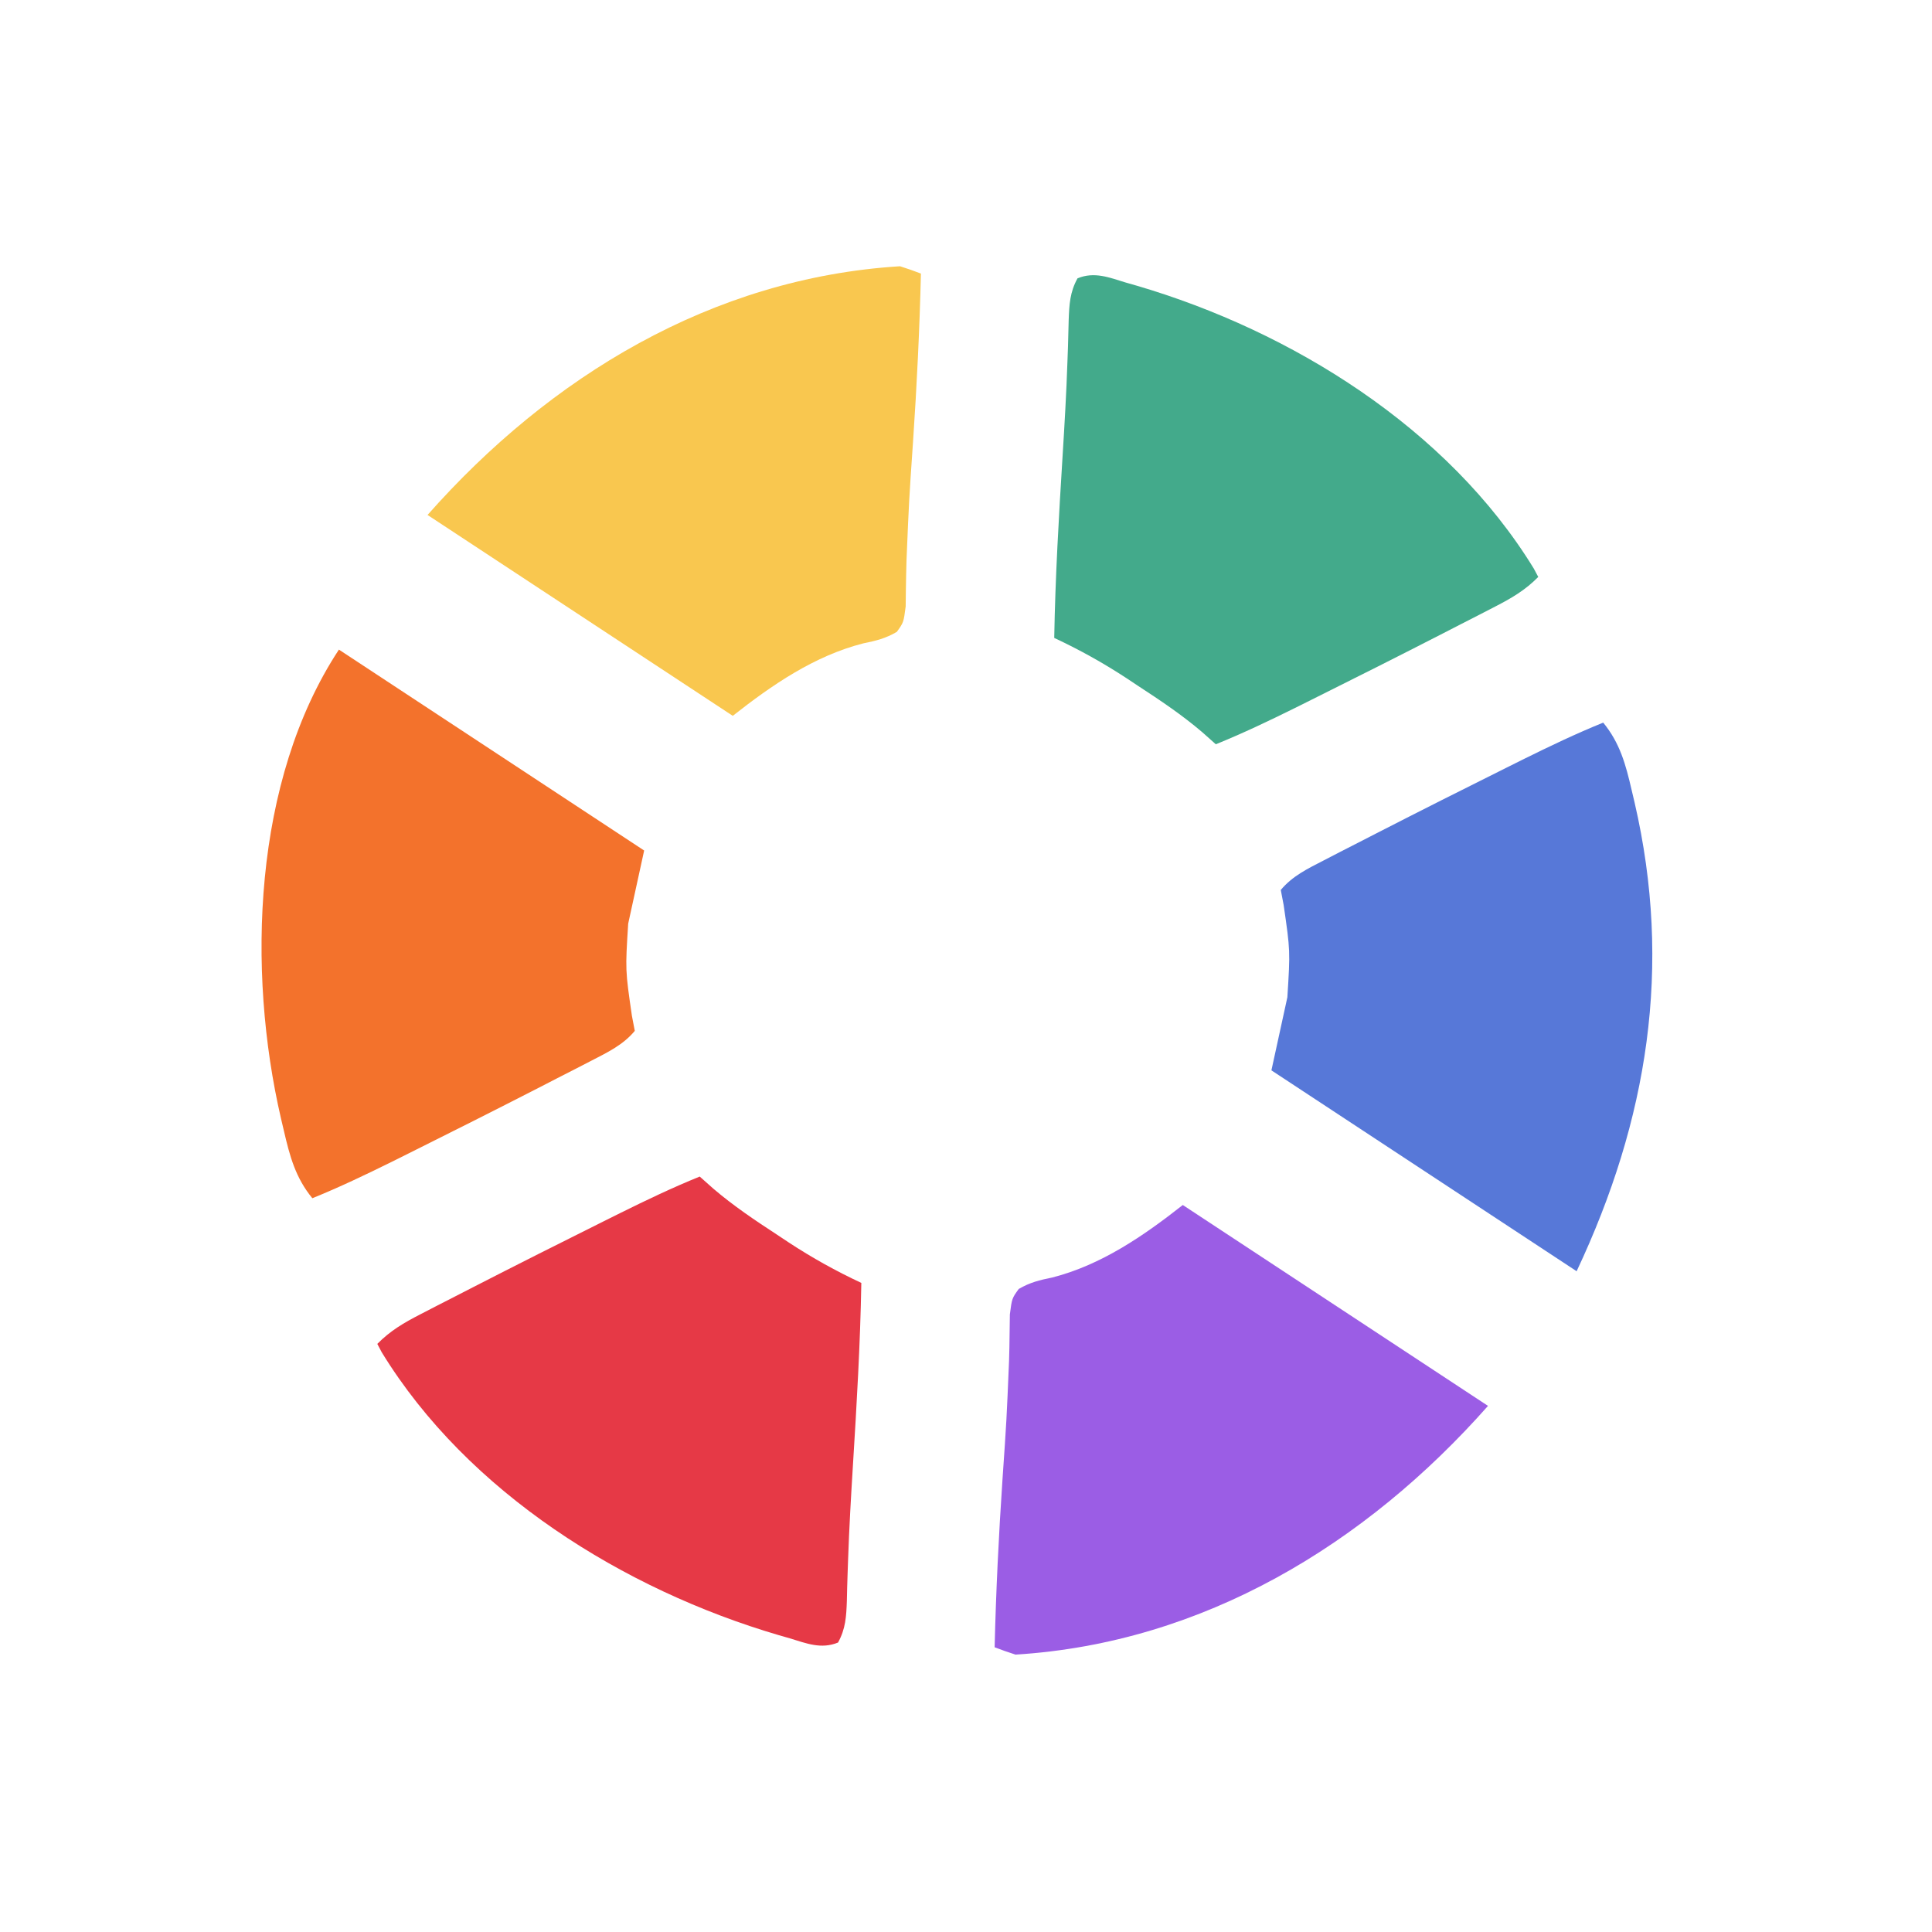
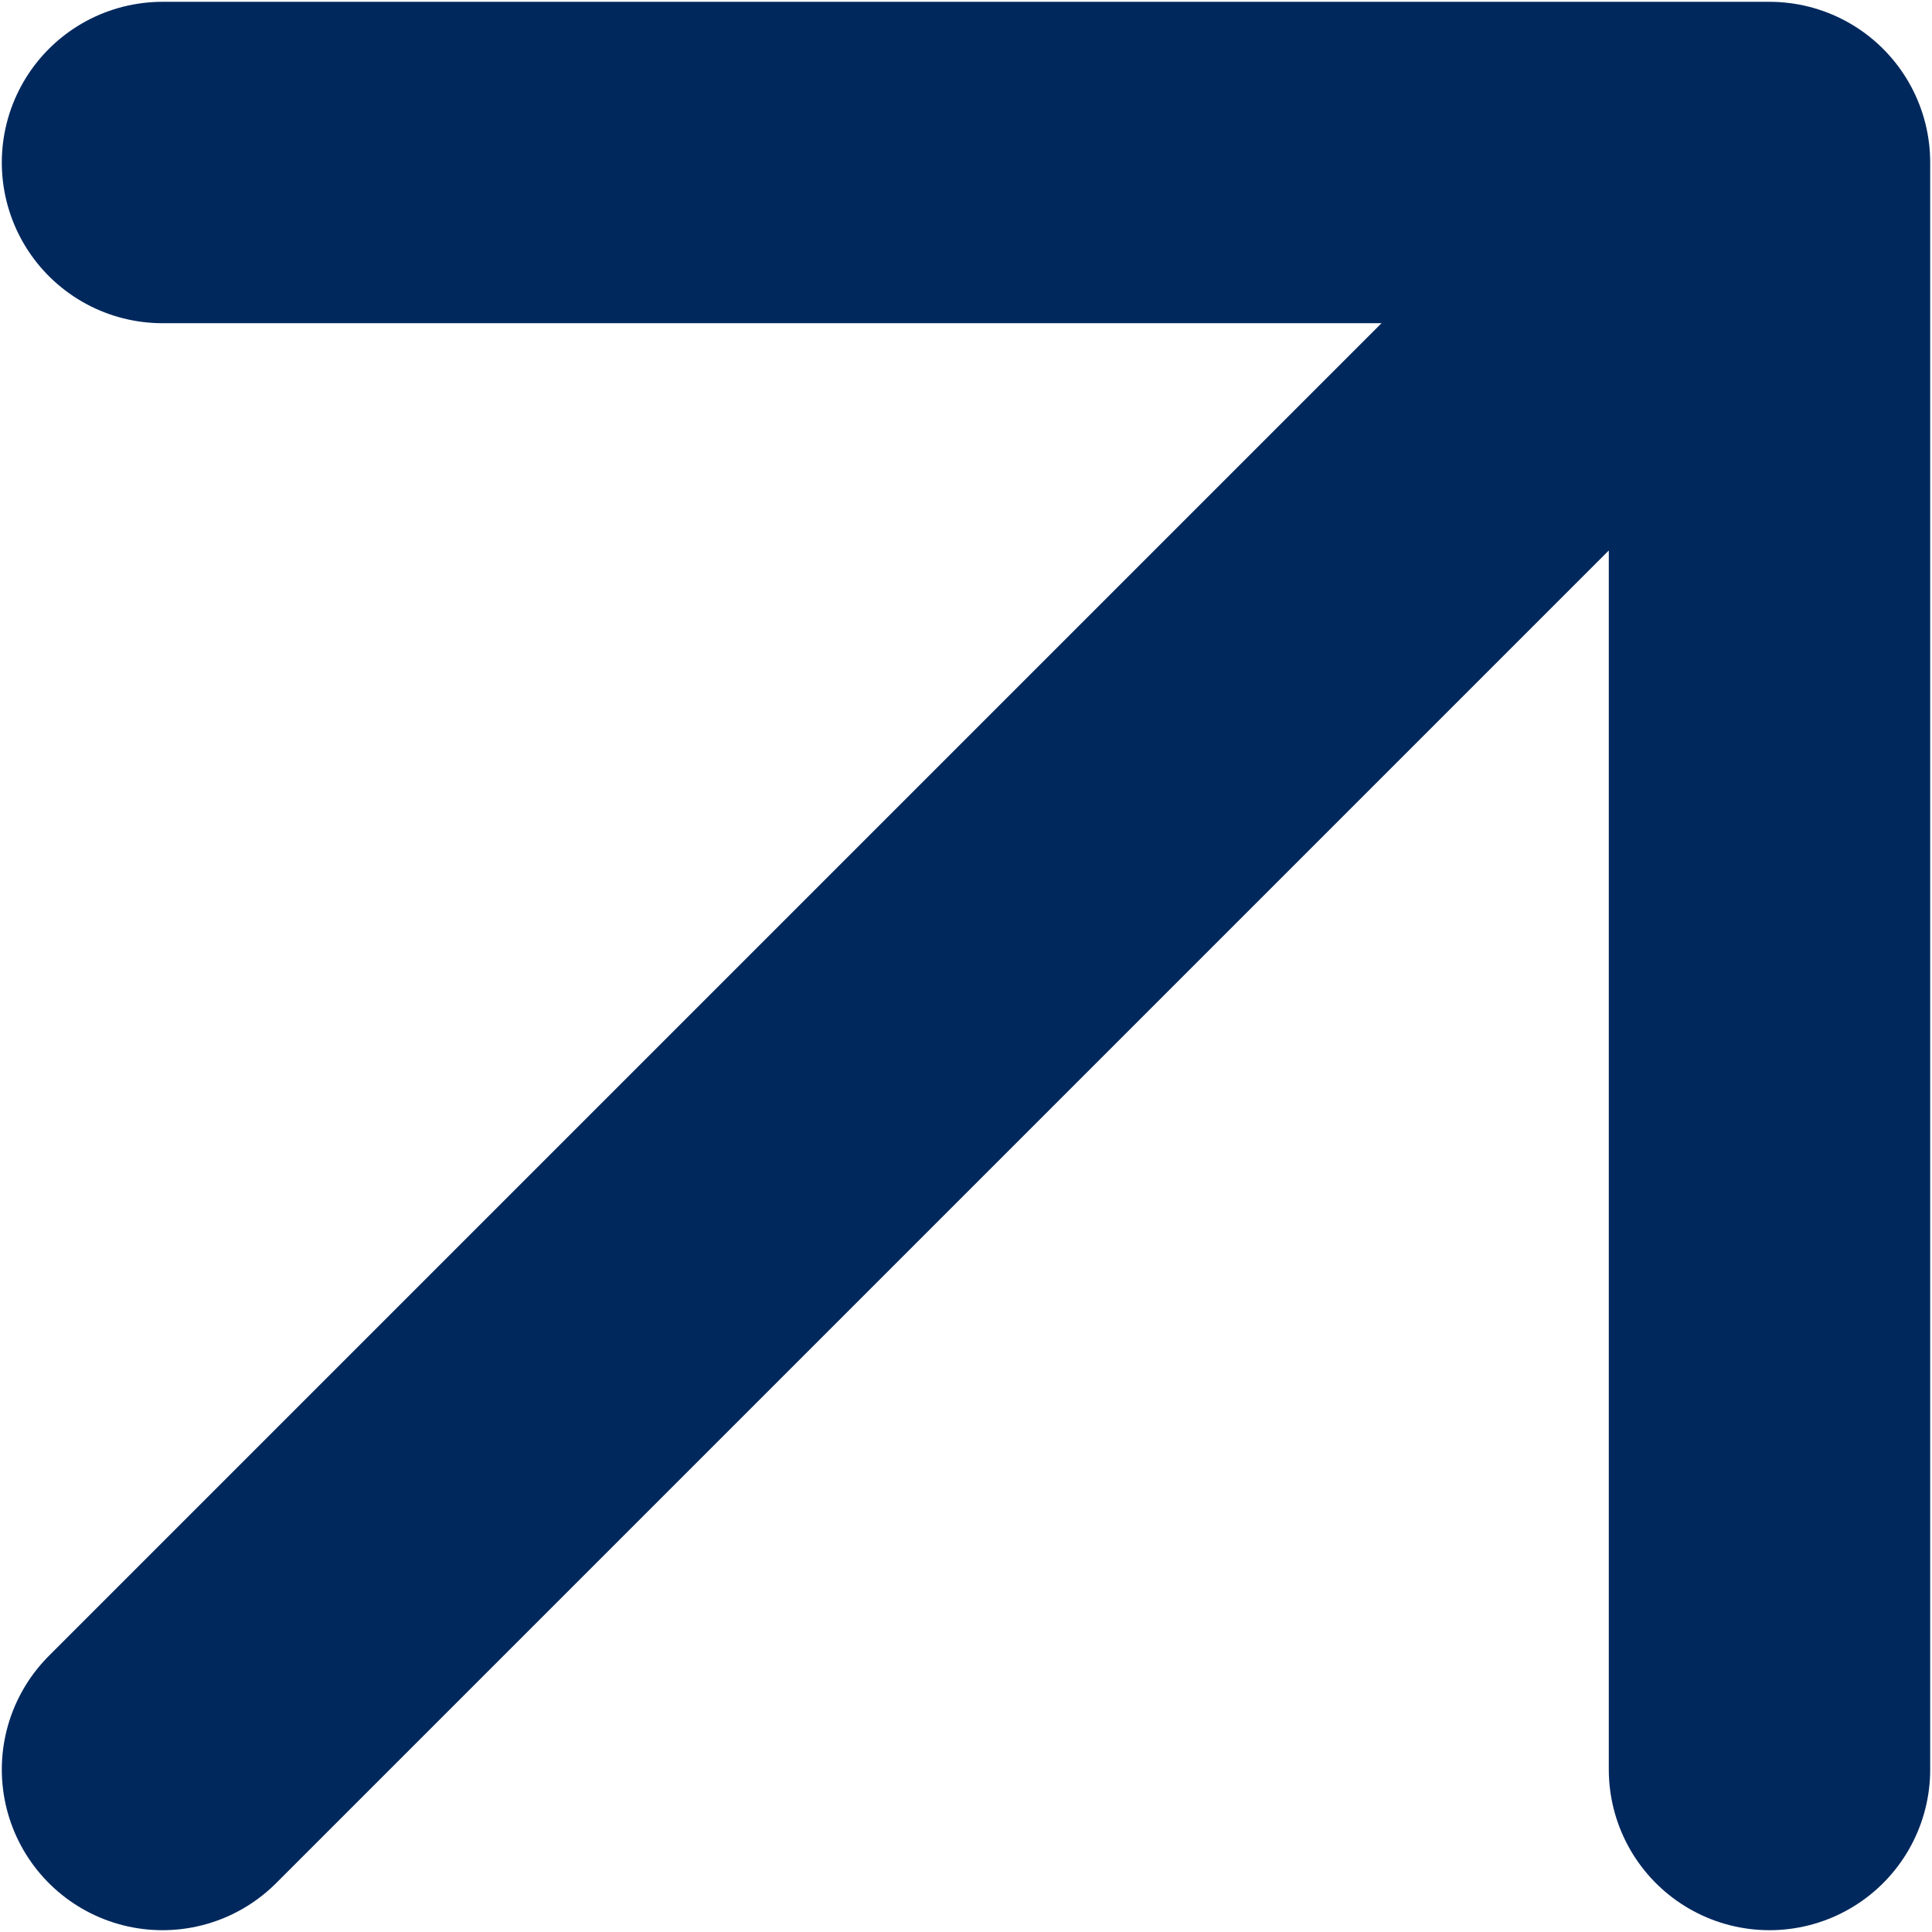
- <svg xmlns="http://www.w3.org/2000/svg" width="85" height="85" viewBox="0 0 85 85" fill="none">
-   <path d="M47.407 12.245C48.148 11.941 48.794 12.206 49.527 12.43C49.687 12.476 49.847 12.521 50.012 12.569C56.825 14.569 63.699 18.839 67.481 25.015C67.546 25.136 67.61 25.258 67.677 25.383C67.103 25.966 66.505 26.314 65.781 26.687C65.541 26.811 65.302 26.934 65.056 27.061C64.798 27.193 64.541 27.325 64.275 27.46C64.01 27.597 63.745 27.733 63.471 27.874C61.562 28.853 59.646 29.818 57.725 30.774C57.482 30.895 57.238 31.017 56.987 31.142C55.834 31.712 54.683 32.262 53.491 32.745C53.292 32.569 53.094 32.392 52.889 32.209C52.004 31.455 51.056 30.818 50.083 30.184C49.915 30.072 49.748 29.961 49.575 29.846C48.541 29.168 47.502 28.59 46.382 28.066C46.428 25.391 46.584 22.724 46.75 20.053C46.836 18.671 46.917 17.29 46.963 15.905C46.971 15.69 46.979 15.474 46.987 15.252C47 14.859 47.011 14.465 47.018 14.072C47.043 13.393 47.073 12.846 47.407 12.245Z" fill="#43AA8B" />
-   <path d="M16.6 59.126C17.173 58.544 17.771 58.196 18.496 57.823C18.855 57.637 18.855 57.637 19.221 57.448C19.478 57.316 19.736 57.184 20.001 57.049C20.267 56.913 20.532 56.776 20.805 56.636C22.714 55.657 24.631 54.692 26.551 53.736C26.795 53.614 27.039 53.493 27.29 53.368C28.443 52.797 29.593 52.247 30.785 51.764C30.984 51.941 31.183 52.118 31.388 52.3C32.273 53.055 33.22 53.691 34.194 54.326C34.361 54.437 34.529 54.548 34.701 54.663C35.735 55.341 36.774 55.919 37.895 56.443C37.848 59.118 37.692 61.786 37.526 64.456C37.441 65.838 37.36 67.22 37.313 68.604C37.302 68.928 37.302 68.928 37.29 69.258C37.276 69.651 37.266 70.044 37.258 70.437C37.234 71.117 37.204 71.663 36.87 72.265C36.129 72.569 35.483 72.303 34.749 72.08C34.51 72.011 34.51 72.011 34.265 71.941C27.452 69.941 20.578 65.671 16.795 59.495C16.731 59.373 16.666 59.252 16.6 59.126Z" fill="#E63946" />
-   <path d="M56.349 39.154C56.866 38.536 57.536 38.216 58.245 37.851C58.603 37.665 58.603 37.665 58.969 37.476C59.227 37.344 59.485 37.213 59.75 37.077C60.016 36.941 60.281 36.804 60.554 36.664C62.463 35.685 64.379 34.72 66.3 33.764C66.544 33.642 66.788 33.521 67.039 33.396C68.192 32.825 69.342 32.276 70.534 31.792C71.274 32.692 71.527 33.643 71.785 34.756C71.828 34.938 71.871 35.12 71.915 35.307C73.585 42.521 72.499 49.276 69.365 55.929C64.934 53.013 60.502 50.096 55.937 47.091C56.169 46.029 56.4 44.968 56.639 43.874C56.767 41.829 56.767 41.829 56.476 39.822C56.434 39.602 56.392 39.381 56.349 39.154Z" fill="#5778D8" />
-   <path d="M44.82 56.709C45.313 56.422 45.735 56.318 46.294 56.205C48.447 55.656 50.311 54.374 52.038 53.015C56.469 55.932 60.901 58.849 65.466 61.853C60.096 67.928 52.958 72.284 44.679 72.796C44.37 72.697 44.062 72.591 43.76 72.473C43.819 70.008 43.939 67.555 44.105 65.094C44.285 62.484 44.285 62.484 44.394 59.869C44.399 59.676 44.404 59.483 44.409 59.284C44.419 58.798 44.425 58.312 44.43 57.826C44.521 57.125 44.521 57.125 44.82 56.709Z" fill="#9B5DE5" />
-   <path d="M14.911 28.58C19.343 31.497 23.774 34.413 28.34 37.419C28.108 38.48 27.876 39.542 27.638 40.636C27.509 42.681 27.509 42.681 27.801 44.688C27.864 45.018 27.864 45.018 27.928 45.355C27.41 45.974 26.74 46.294 26.032 46.659C25.793 46.782 25.553 46.906 25.307 47.033C25.049 47.165 24.792 47.297 24.526 47.432C24.261 47.569 23.996 47.705 23.723 47.846C21.813 48.825 19.897 49.789 17.977 50.746C17.733 50.867 17.489 50.989 17.238 51.114C16.085 51.684 14.934 52.234 13.742 52.717C13.002 51.817 12.749 50.866 12.491 49.754C12.448 49.572 12.405 49.39 12.361 49.203C10.858 42.708 11.12 34.341 14.911 28.58Z" fill="#F3722C" />
-   <path d="M18.81 22.656C24.181 16.581 31.319 12.225 39.597 11.714C39.907 11.812 40.214 11.918 40.517 12.036C40.458 14.501 40.337 16.955 40.171 19.415C39.992 22.026 39.992 22.026 39.883 24.64C39.878 24.833 39.873 25.026 39.868 25.225C39.857 25.711 39.852 26.197 39.846 26.683C39.755 27.384 39.755 27.384 39.456 27.8C38.964 28.088 38.542 28.192 37.982 28.305C35.83 28.853 33.965 30.135 32.239 31.494C27.808 28.578 23.376 25.661 18.81 22.656Z" fill="#F9C74F" />
+ <svg xmlns="http://www.w3.org/2000/svg" width="107" height="107" viewBox="0 0 107 107" fill="none">
+   <path d="M9 98L98 9M98 9H9M98 9V98" stroke="#00285D" stroke-width="17.8" stroke-linecap="round" stroke-linejoin="round" />
</svg>
